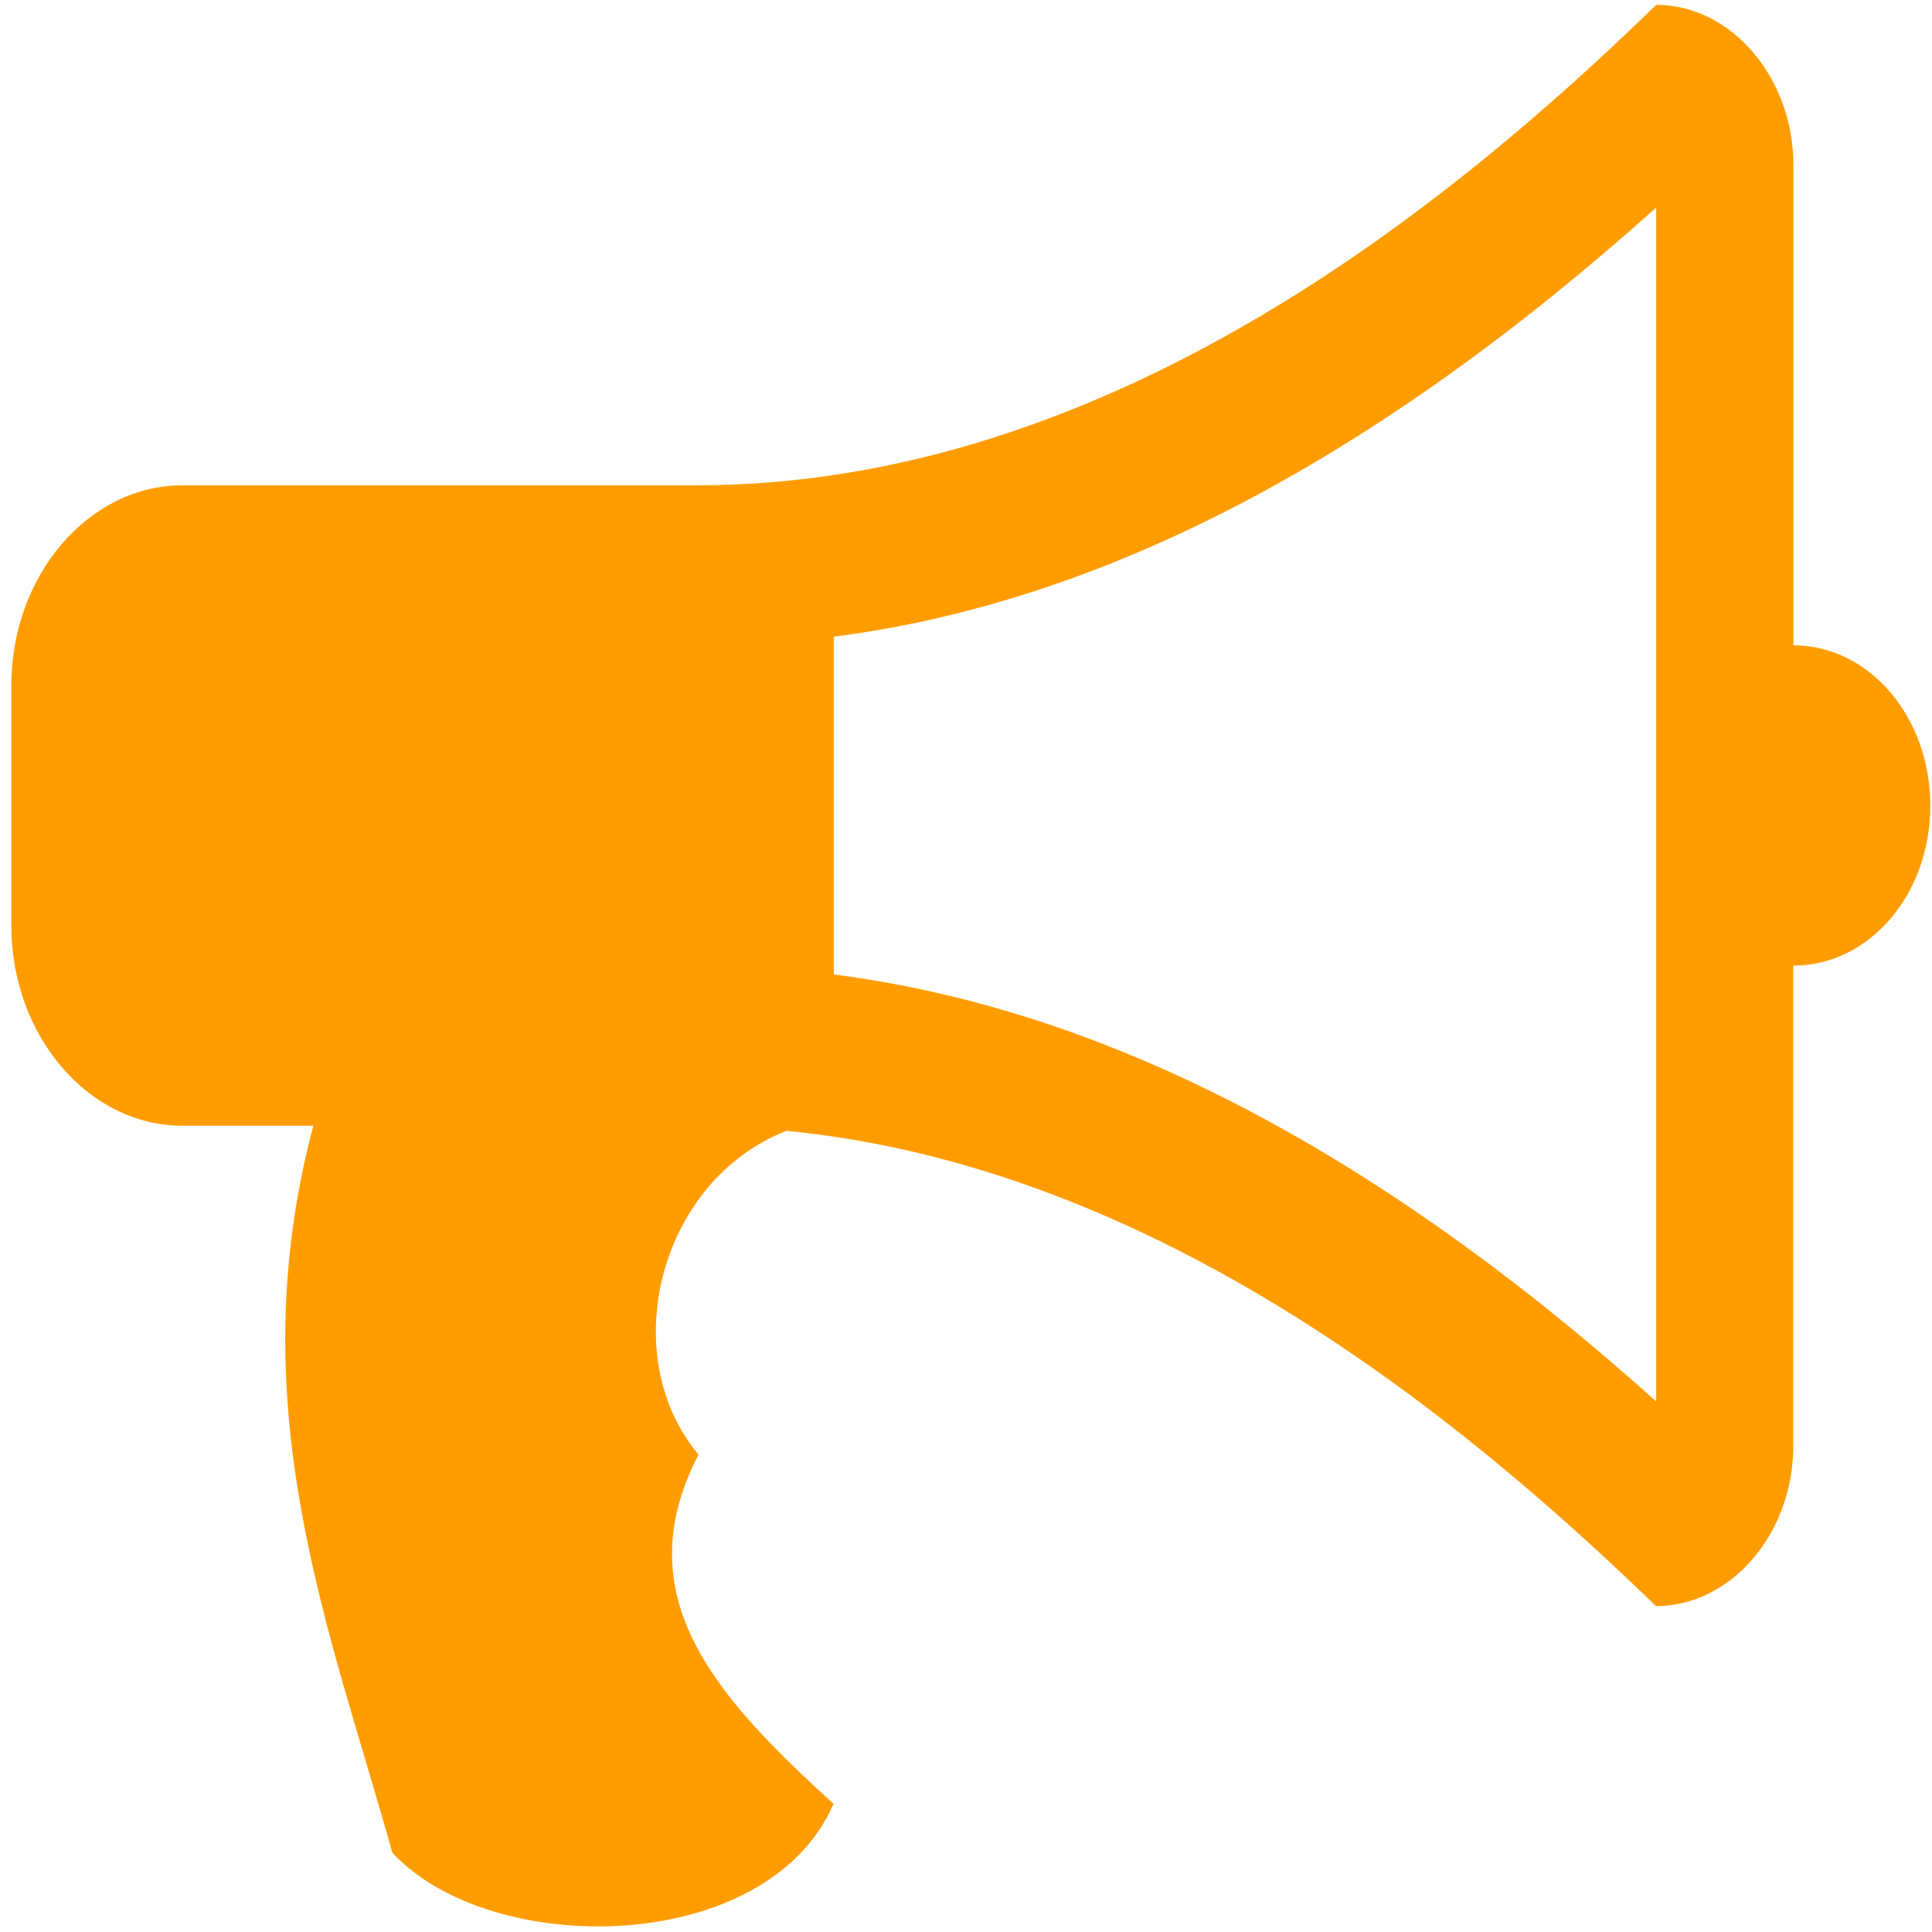
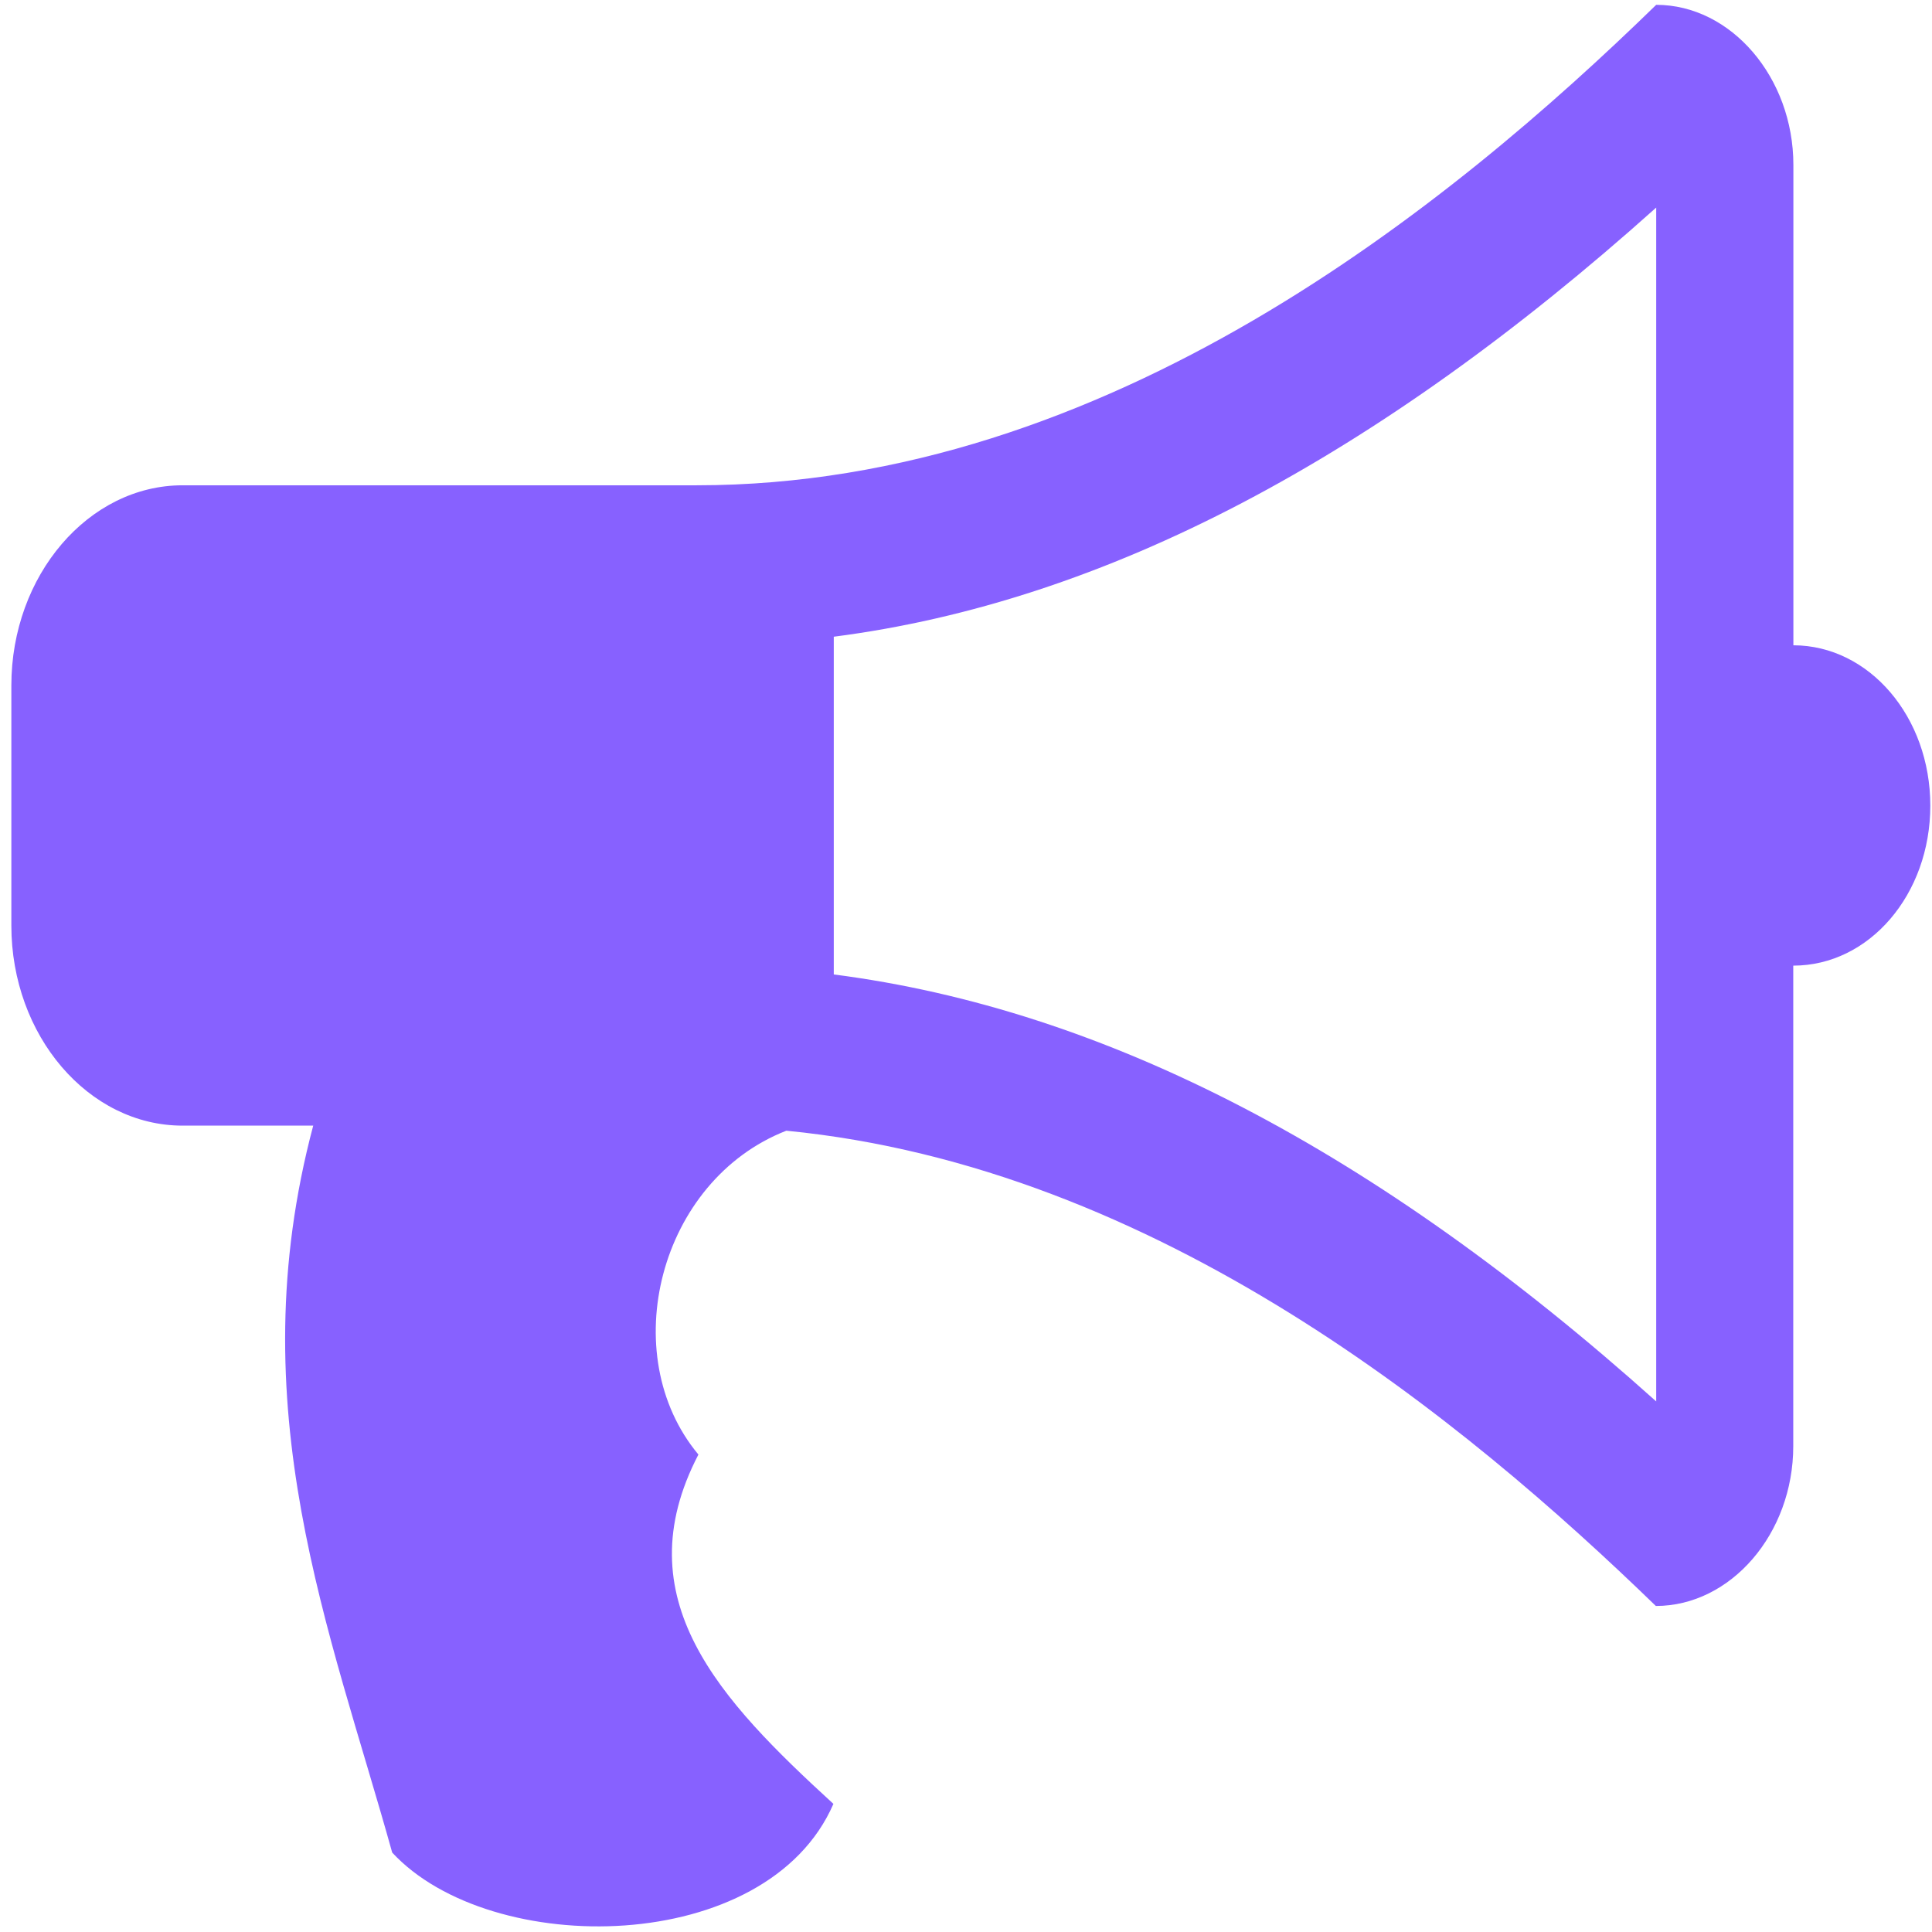
<svg xmlns="http://www.w3.org/2000/svg" version="1.1" id="Layer_1" x="0px" y="0px" width="16px" height="16px" viewBox="0 0 16 16" enable-background="new 0 0 16 16" xml:space="preserve">
  <g>
-     <path fill="#FF9D00" d="M15.986,6.672c0,0.736-0.506,1.325-1.135,1.325v3.979c0,0.726-0.517,1.325-1.137,1.325   c-1.578-1.53-4.124-3.636-7.201-3.936c-1.055,0.413-1.419,1.854-0.728,2.682c-0.621,1.193,0.178,2.032,1.118,2.892   c-0.55,1.265-2.838,1.285-3.654,0.404C2.736,13.5,1.974,11.654,2.595,9.323H1.512c-0.78,0-1.418-0.746-1.418-1.657V5.677   c0-0.912,0.639-1.658,1.418-1.658H5.77c3.405,0,6.244-2.321,7.946-3.979c0.62,0,1.136,0.602,1.136,1.326v3.978   C15.48,5.345,15.986,5.937,15.986,6.672z M13.716,1.719c-2.313,2.072-4.559,3.264-6.811,3.554V8.07   c2.252,0.29,4.498,1.462,6.811,3.536V1.719z" />
+     <path fill="#8761FF" d="M15.986,6.672c0,0.736-0.506,1.325-1.135,1.325v3.979c0,0.726-0.518,1.324-1.138,1.324   c-1.577-1.529-4.124-3.636-7.201-3.936c-1.055,0.412-1.419,1.854-0.728,2.682c-0.621,1.193,0.178,2.032,1.118,2.893   c-0.55,1.265-2.838,1.285-3.654,0.403c-0.513-1.843-1.275-3.688-0.654-6.02H1.512c-0.78,0-1.418-0.746-1.418-1.657V5.677   c0-0.912,0.639-1.658,1.418-1.658H5.77c3.405,0,6.244-2.321,7.946-3.979c0.62,0,1.136,0.602,1.136,1.326v3.978   C15.48,5.345,15.986,5.937,15.986,6.672z M13.716,1.719c-2.313,2.072-4.559,3.264-6.811,3.554V8.07   c2.252,0.29,4.498,1.462,6.811,3.536V1.719z" />
  </g>
</svg>
